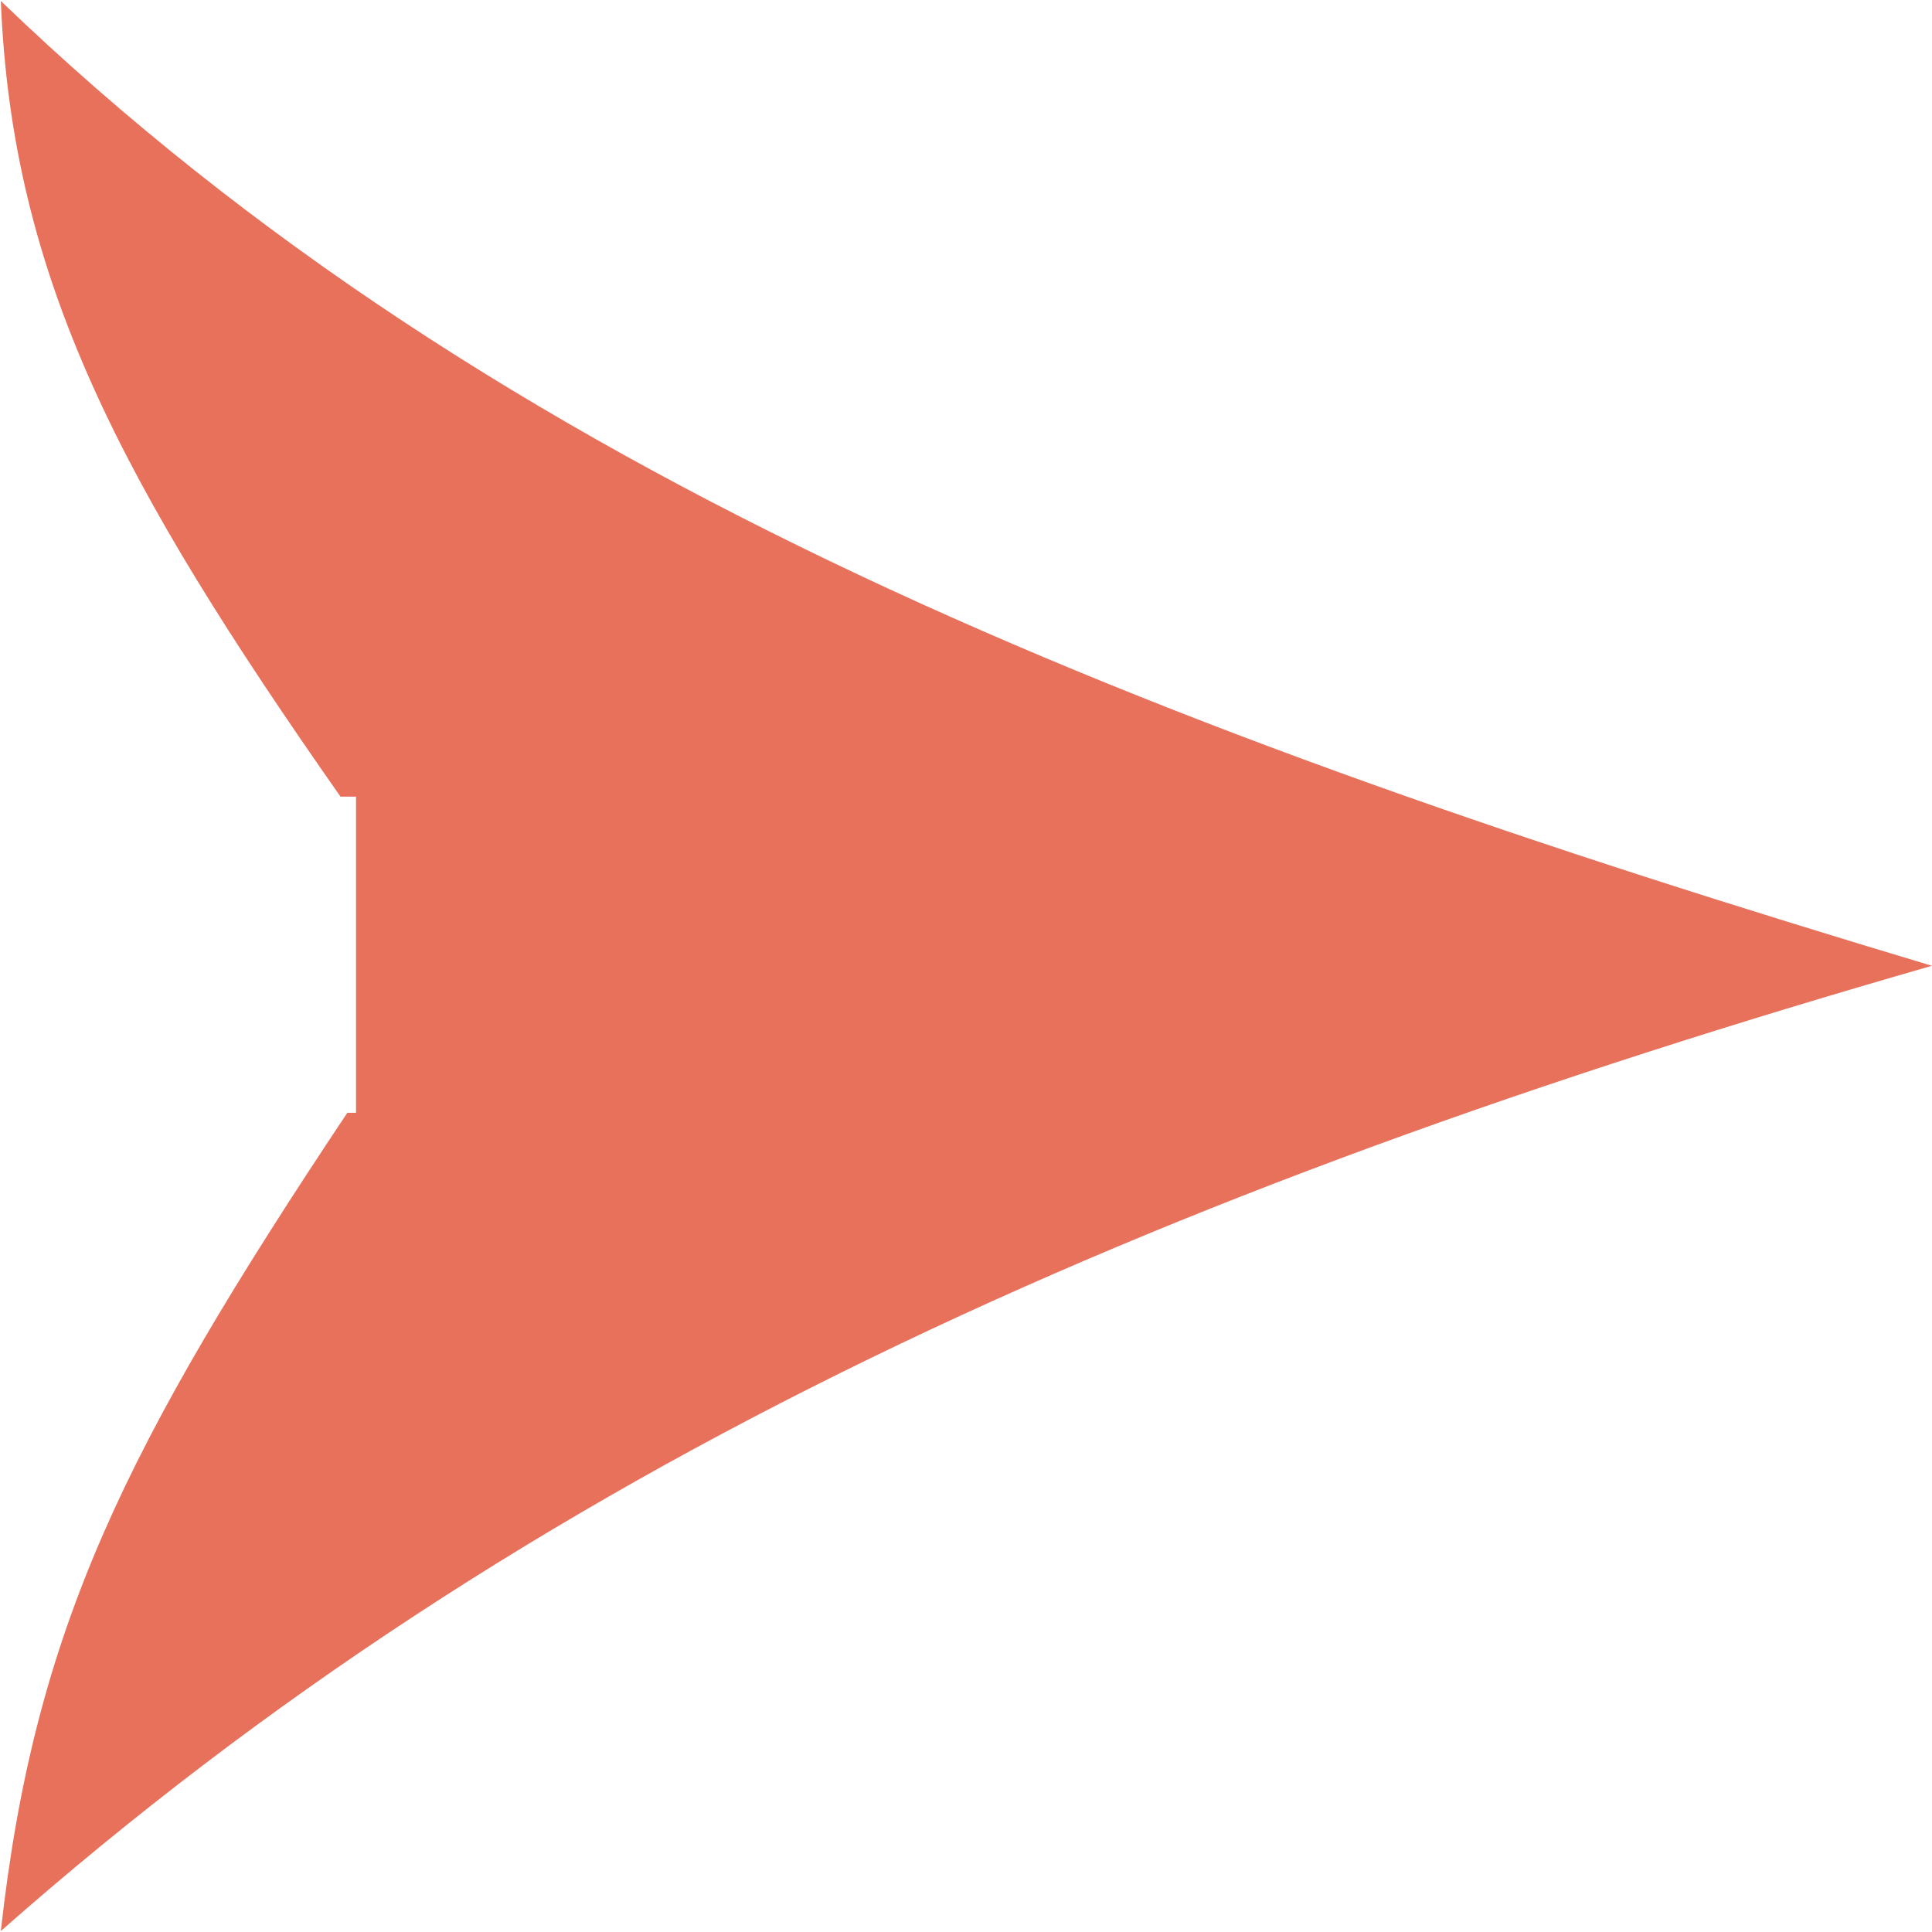
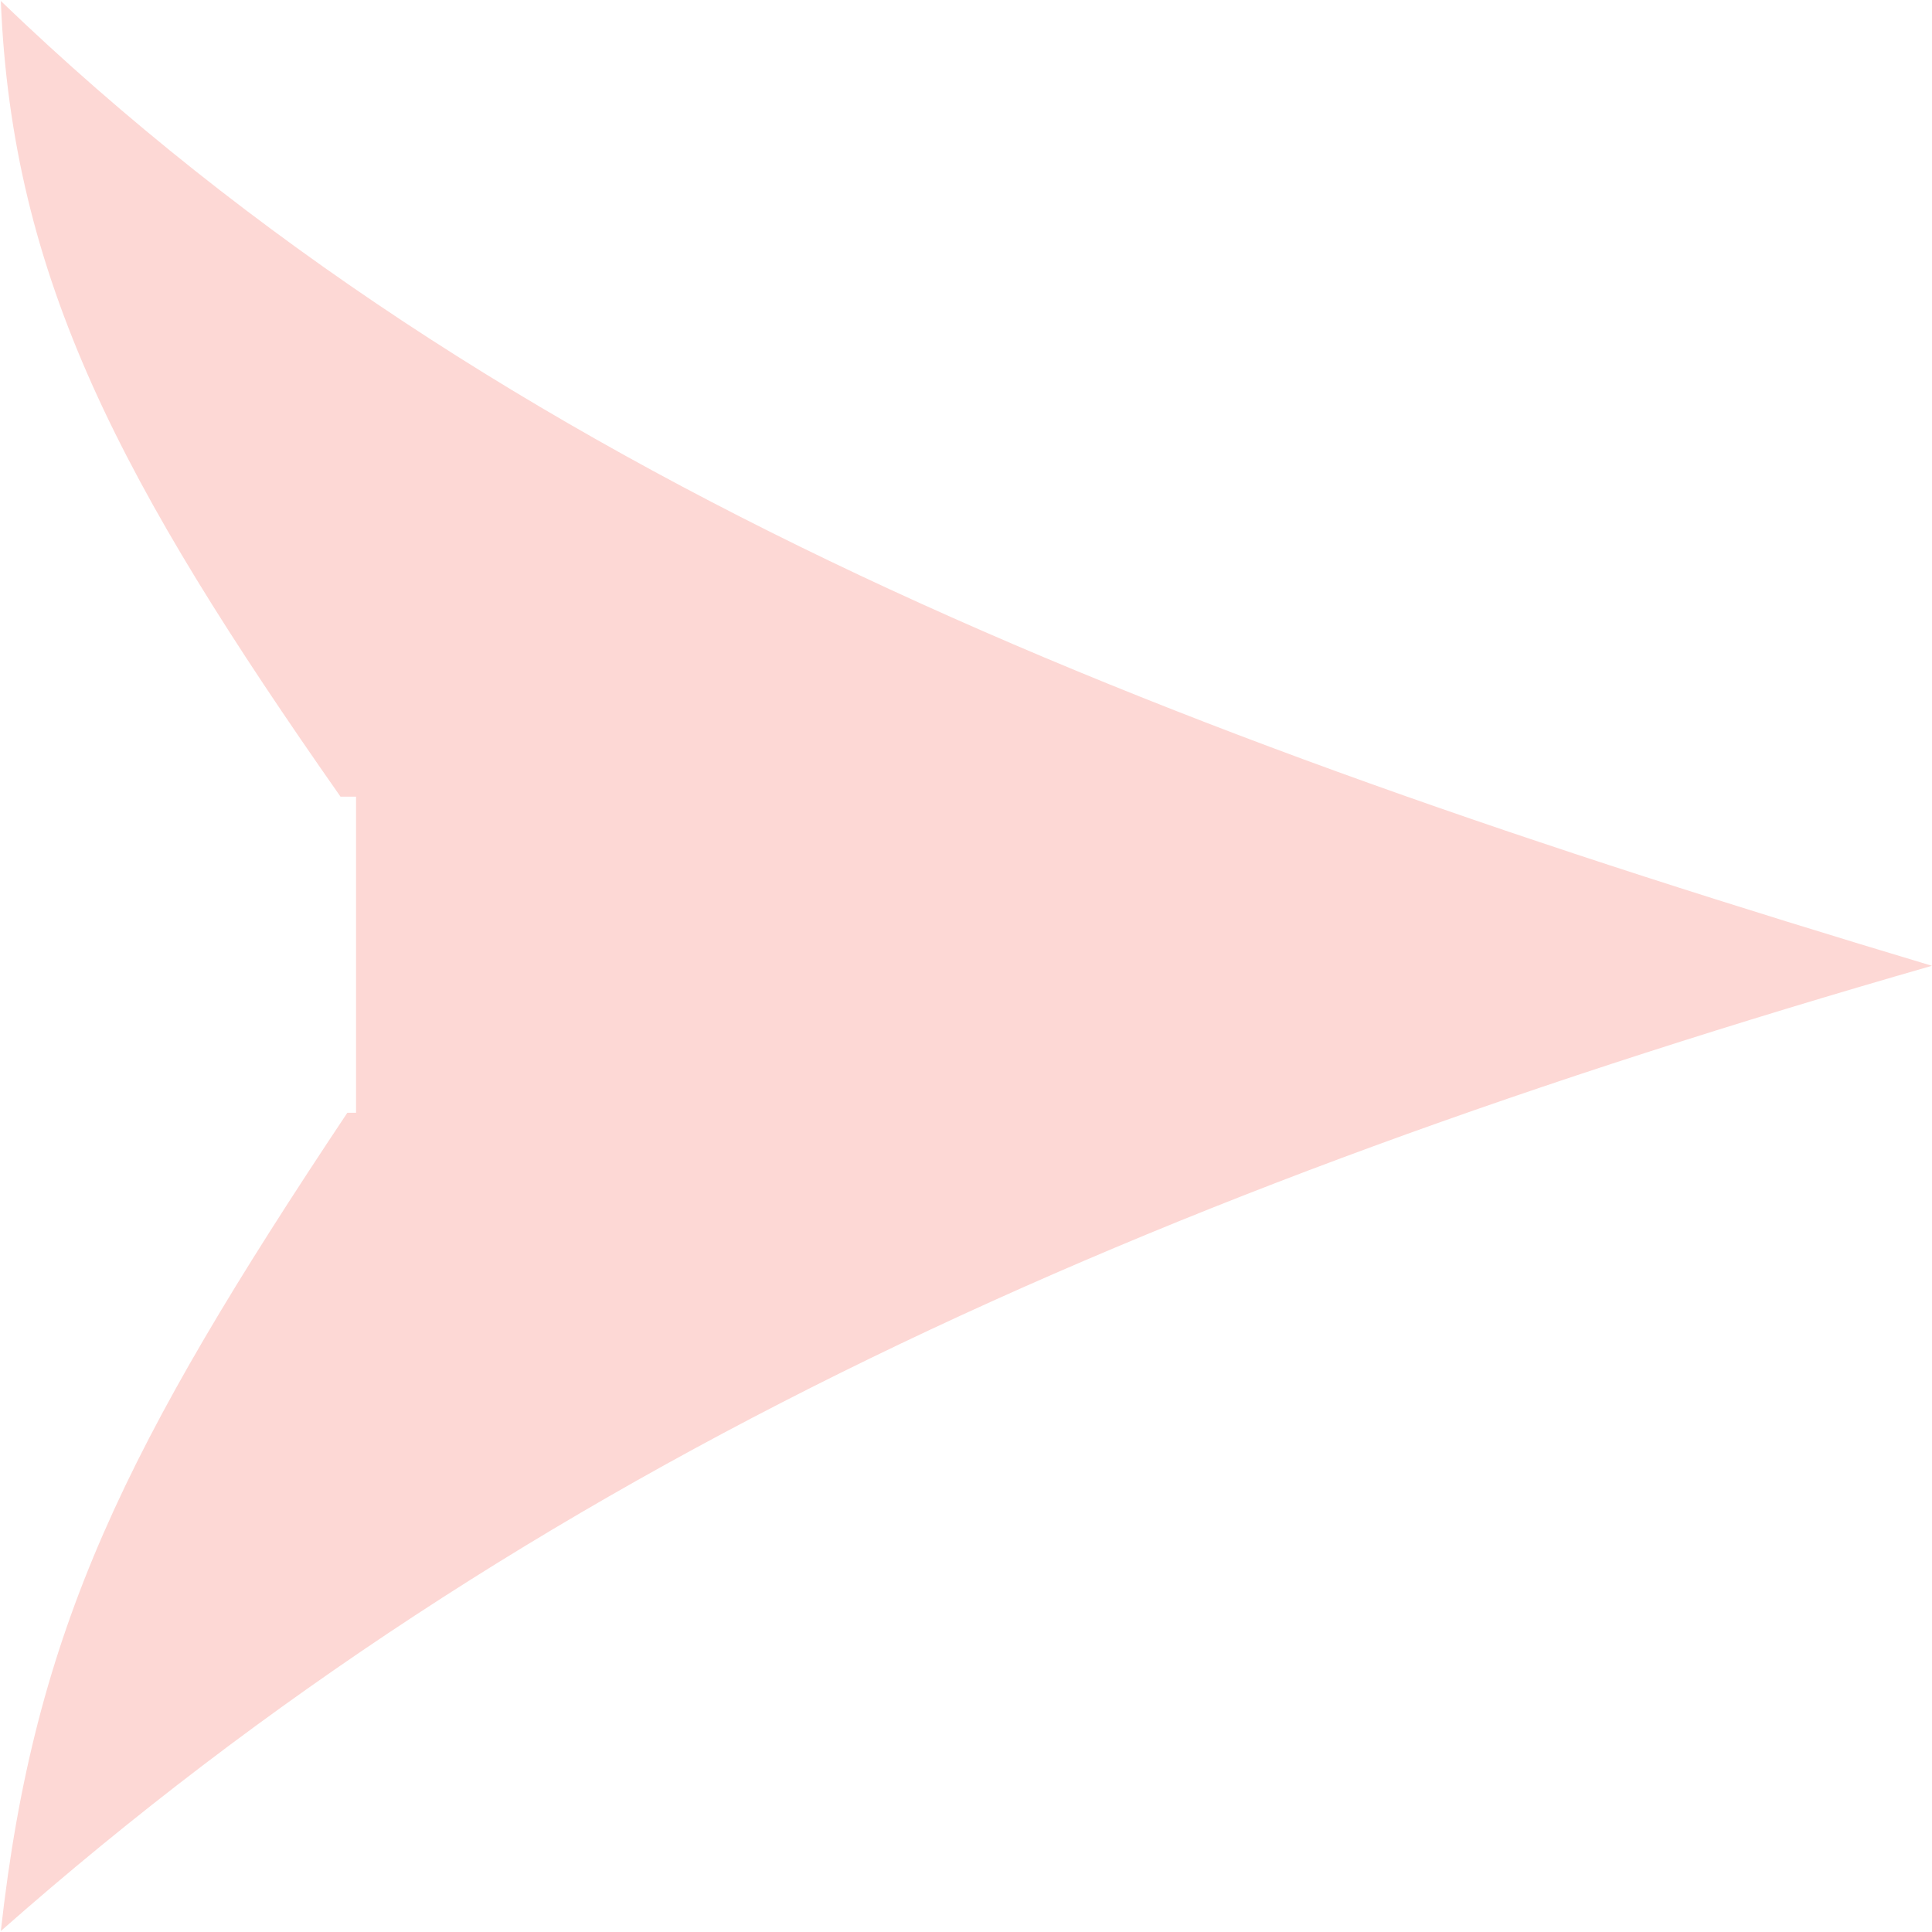
<svg xmlns="http://www.w3.org/2000/svg" xmlns:xlink="http://www.w3.org/1999/xlink" width="28" height="28" viewBox="0 0 28 28">
  <defs>
    <path id="mfz9a" d="M1085.16 1694.546h-.225c-3.178-4.538-4.76-7.498-4.923-11.532 7.23 6.956 16.629 10.577 27.987 13.983-11.358 3.262-20.343 7.244-27.987 13.989.488-4.385 1.806-7.033 5.022-11.859h.126z" />
  </defs>
  <g>
    <g transform="translate(-1080 -1683)">
-       <use fill="#e8715c" xlink:href="#mfz9a" />
+       <use fill="#fdd8d5" xlink:href="#mfz9a" />
    </g>
  </g>
</svg>
